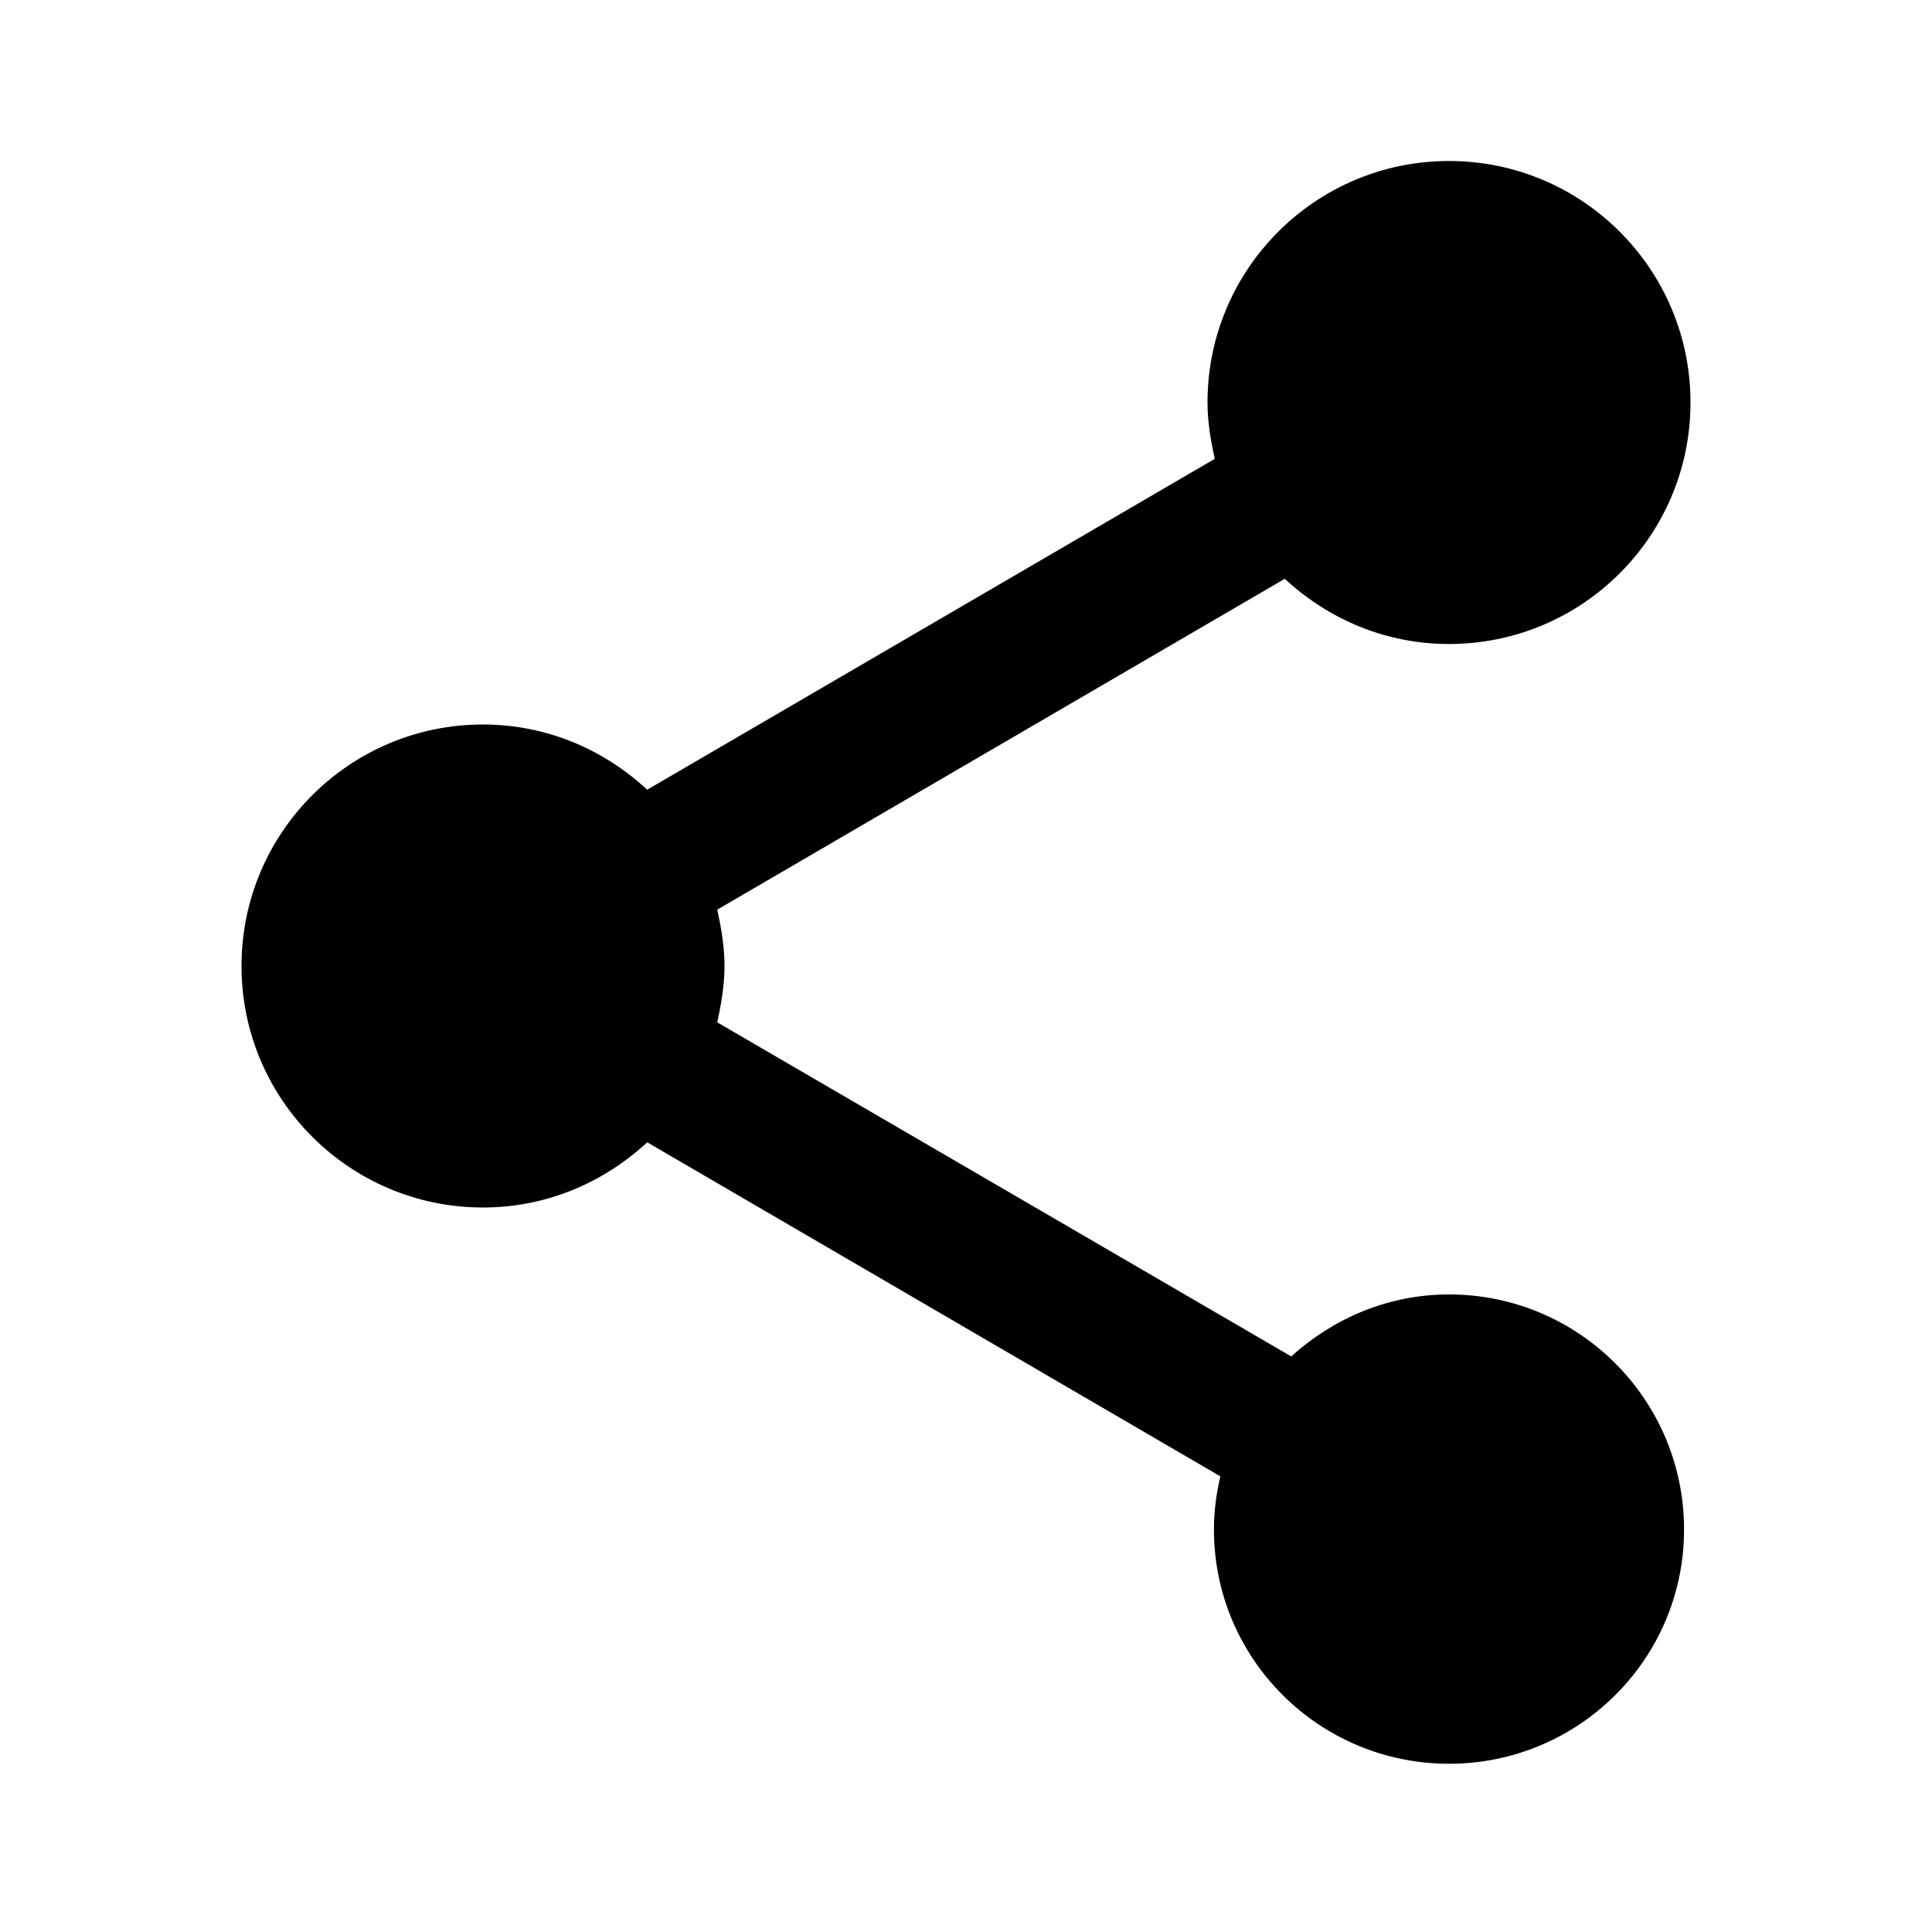
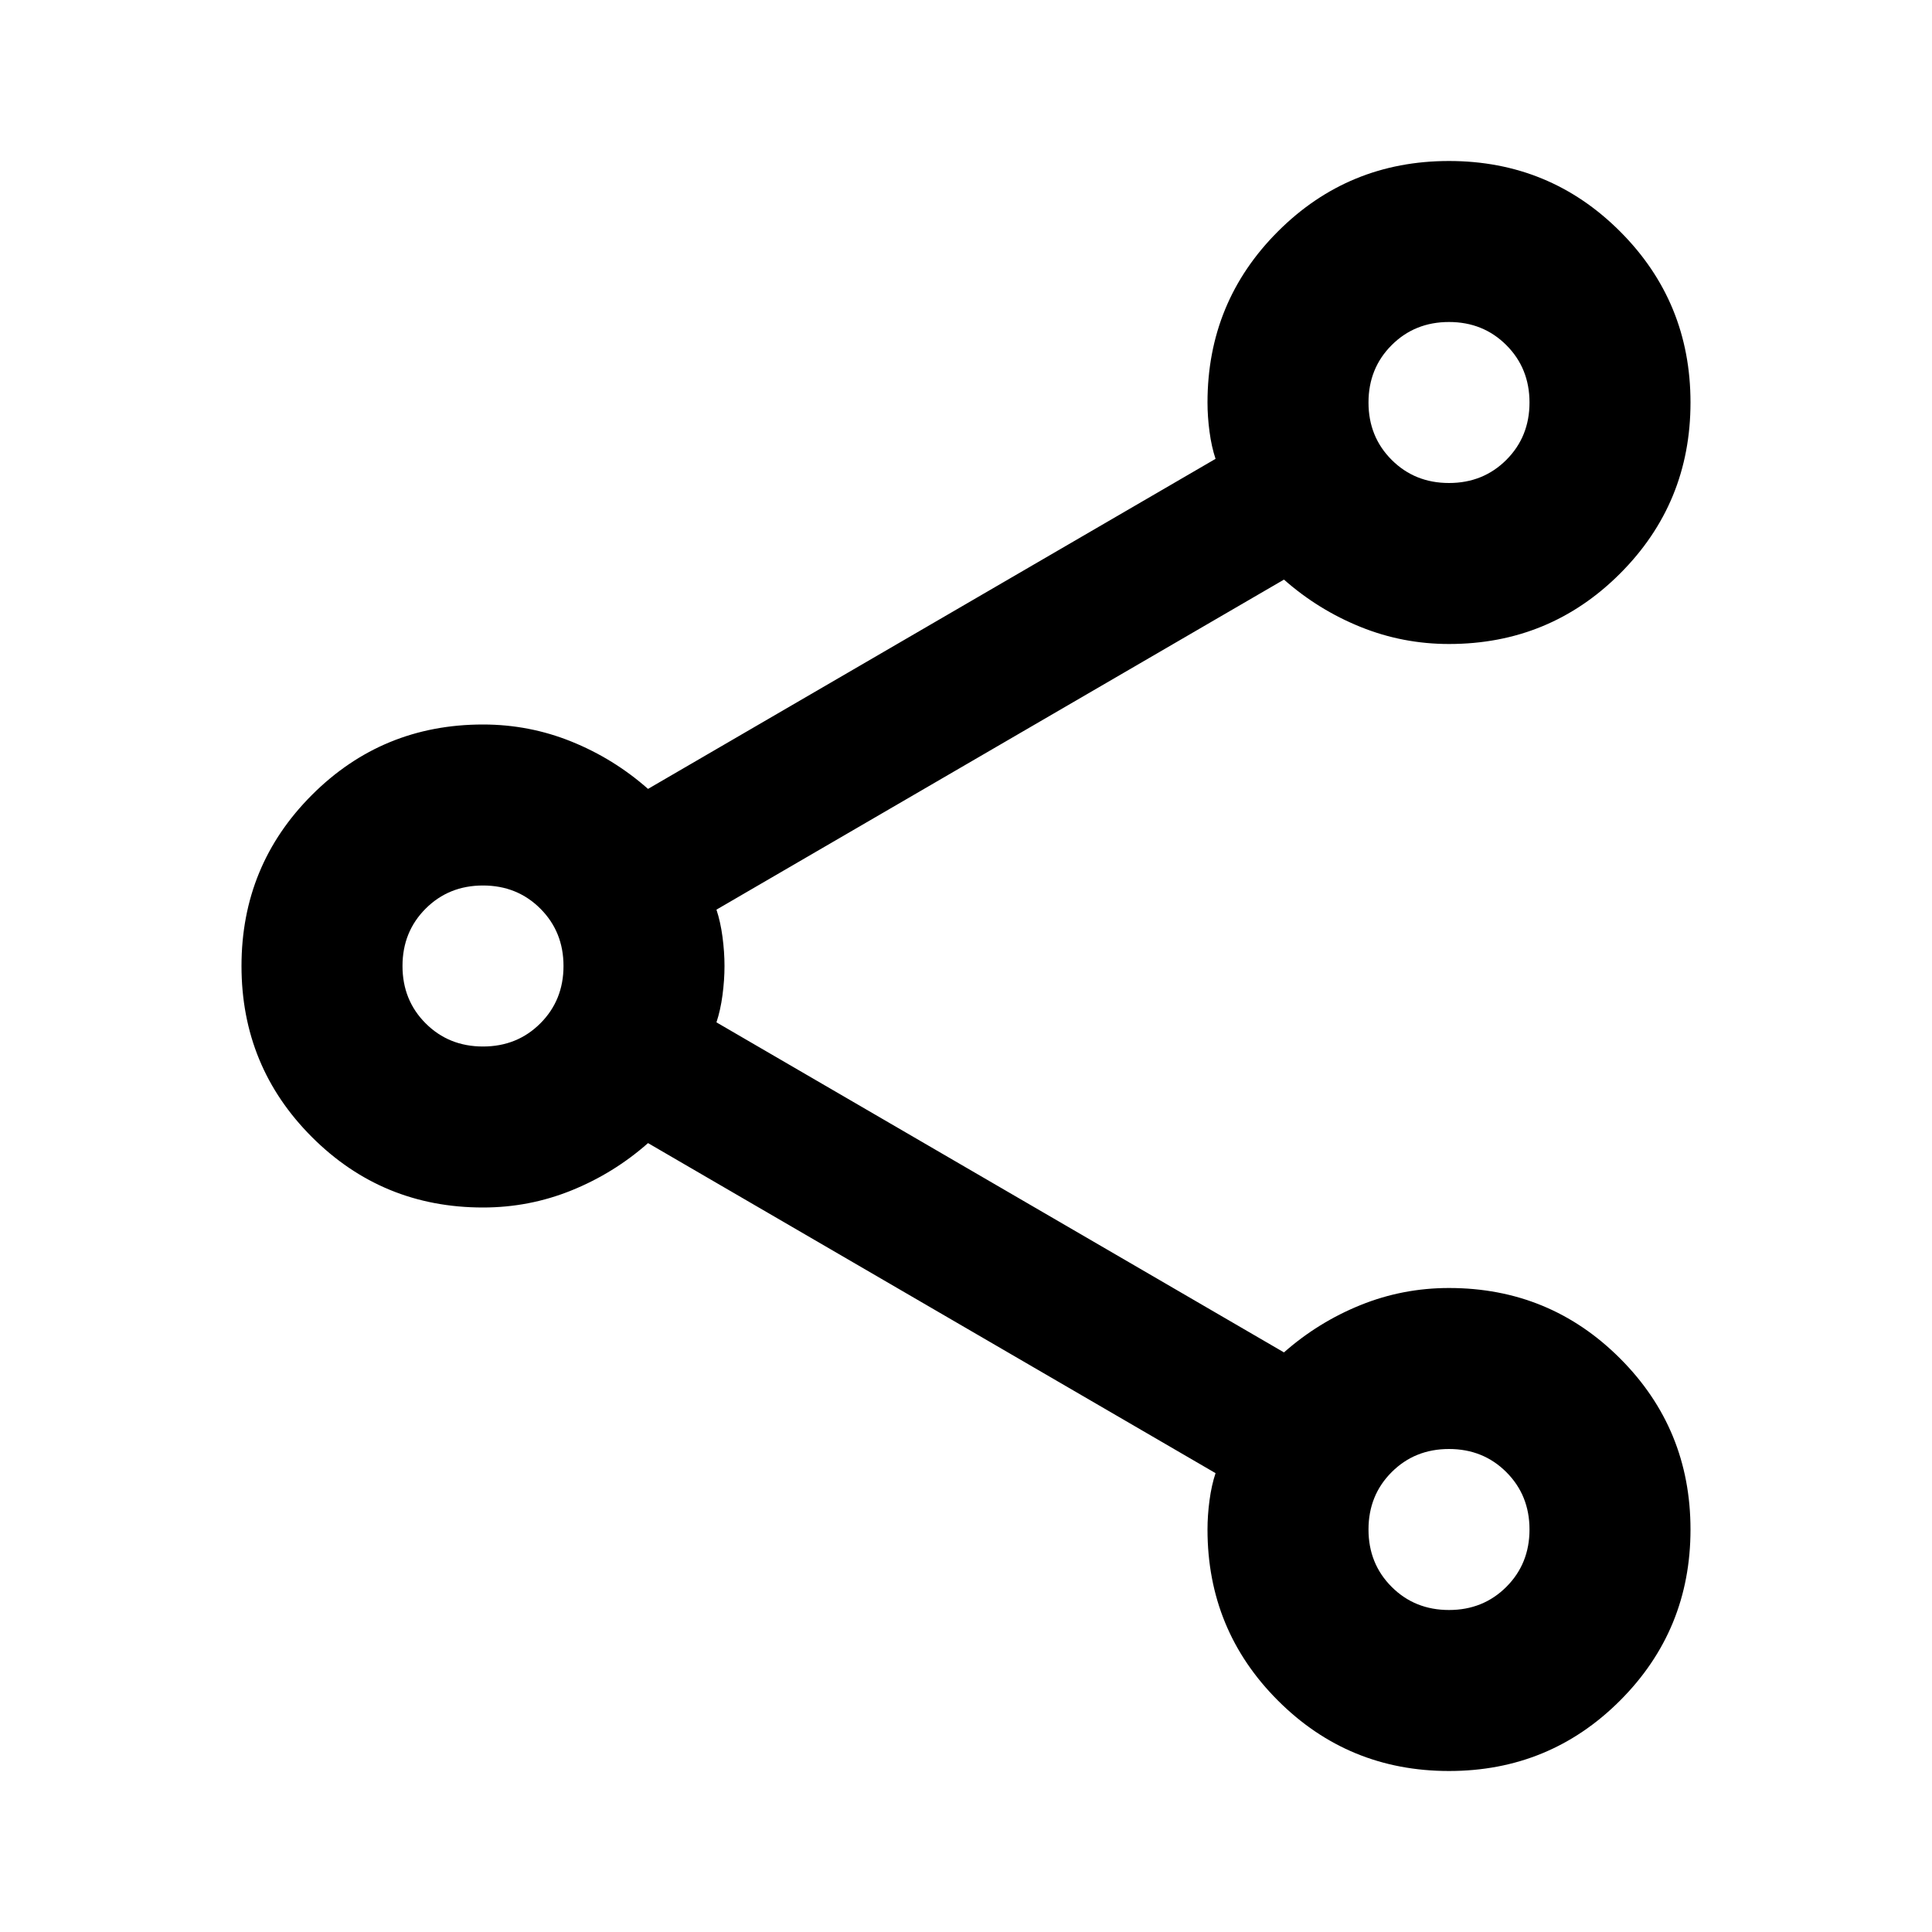
- <svg xmlns="http://www.w3.org/2000/svg" version="1.1" width="24" height="24" viewBox="0 0 24 24">
-   <path d="M18,16.08C17.24,16.08 16.56,16.38 16.04,16.85L8.91,12.7C8.96,12.47 9,12.24 9,12C9,11.76 8.96,11.53 8.91,11.3L15.96,7.19C16.5,7.69 17.21,8 18,8A3,3 0 0,0 21,5A3,3 0 0,0 18,2A3,3 0 0,0 15,5C15,5.24 15.04,5.47 15.09,5.7L8.04,9.81C7.5,9.31 6.79,9 6,9A3,3 0 0,0 3,12A3,3 0 0,0 6,15C6.79,15 7.5,14.69 8.04,14.19L15.16,18.34C15.11,18.55 15.08,18.77 15.08,19C15.08,20.61 16.39,21.91 18,21.91C19.61,21.91 20.92,20.61 20.92,19A2.92,2.92 0 0,0 18,16.08Z" />
+ <svg xmlns="http://www.w3.org/2000/svg" height="24" viewBox="0 -960 960 960" width="24">
+   <path d="M720-80q-50 0-85-35t-35-85q0-7 1-14.5t3-13.5L322-392q-17 15-38 23.5t-44 8.5q-50 0-85-35t-35-85q0-50 35-85t85-35q23 0 44 8.5t38 23.5l282-164q-2-6-3-13.5t-1-14.5q0-50 35-85t85-35q50 0 85 35t35 85q0 50-35 85t-85 35q-23 0-44-8.5T638-672L356-508q2 6 3 13.5t1 14.5q0 7-1 14.5t-3 13.5l282 164q17-15 38-23.5t44-8.5q50 0 85 35t35 85q0 50-35 85t-85 35Zm0-640q17 0 28.5-11.5T760-760q0-17-11.5-28.5T720-800q-17 0-28.5 11.5T680-760q0 17 11.5 28.5T720-720ZM240-440q17 0 28.5-11.5T280-480q0-17-11.5-28.5T240-520q-17 0-28.5 11.5T200-480q0 17 11.5 28.5T240-440Zm480 280q17 0 28.5-11.5T760-200q0-17-11.5-28.5T720-240q-17 0-28.5 11.5T680-200q0 17 11.5 28.5T720-160Zm0-600ZM240-480Zm480 280Z" />
</svg>
